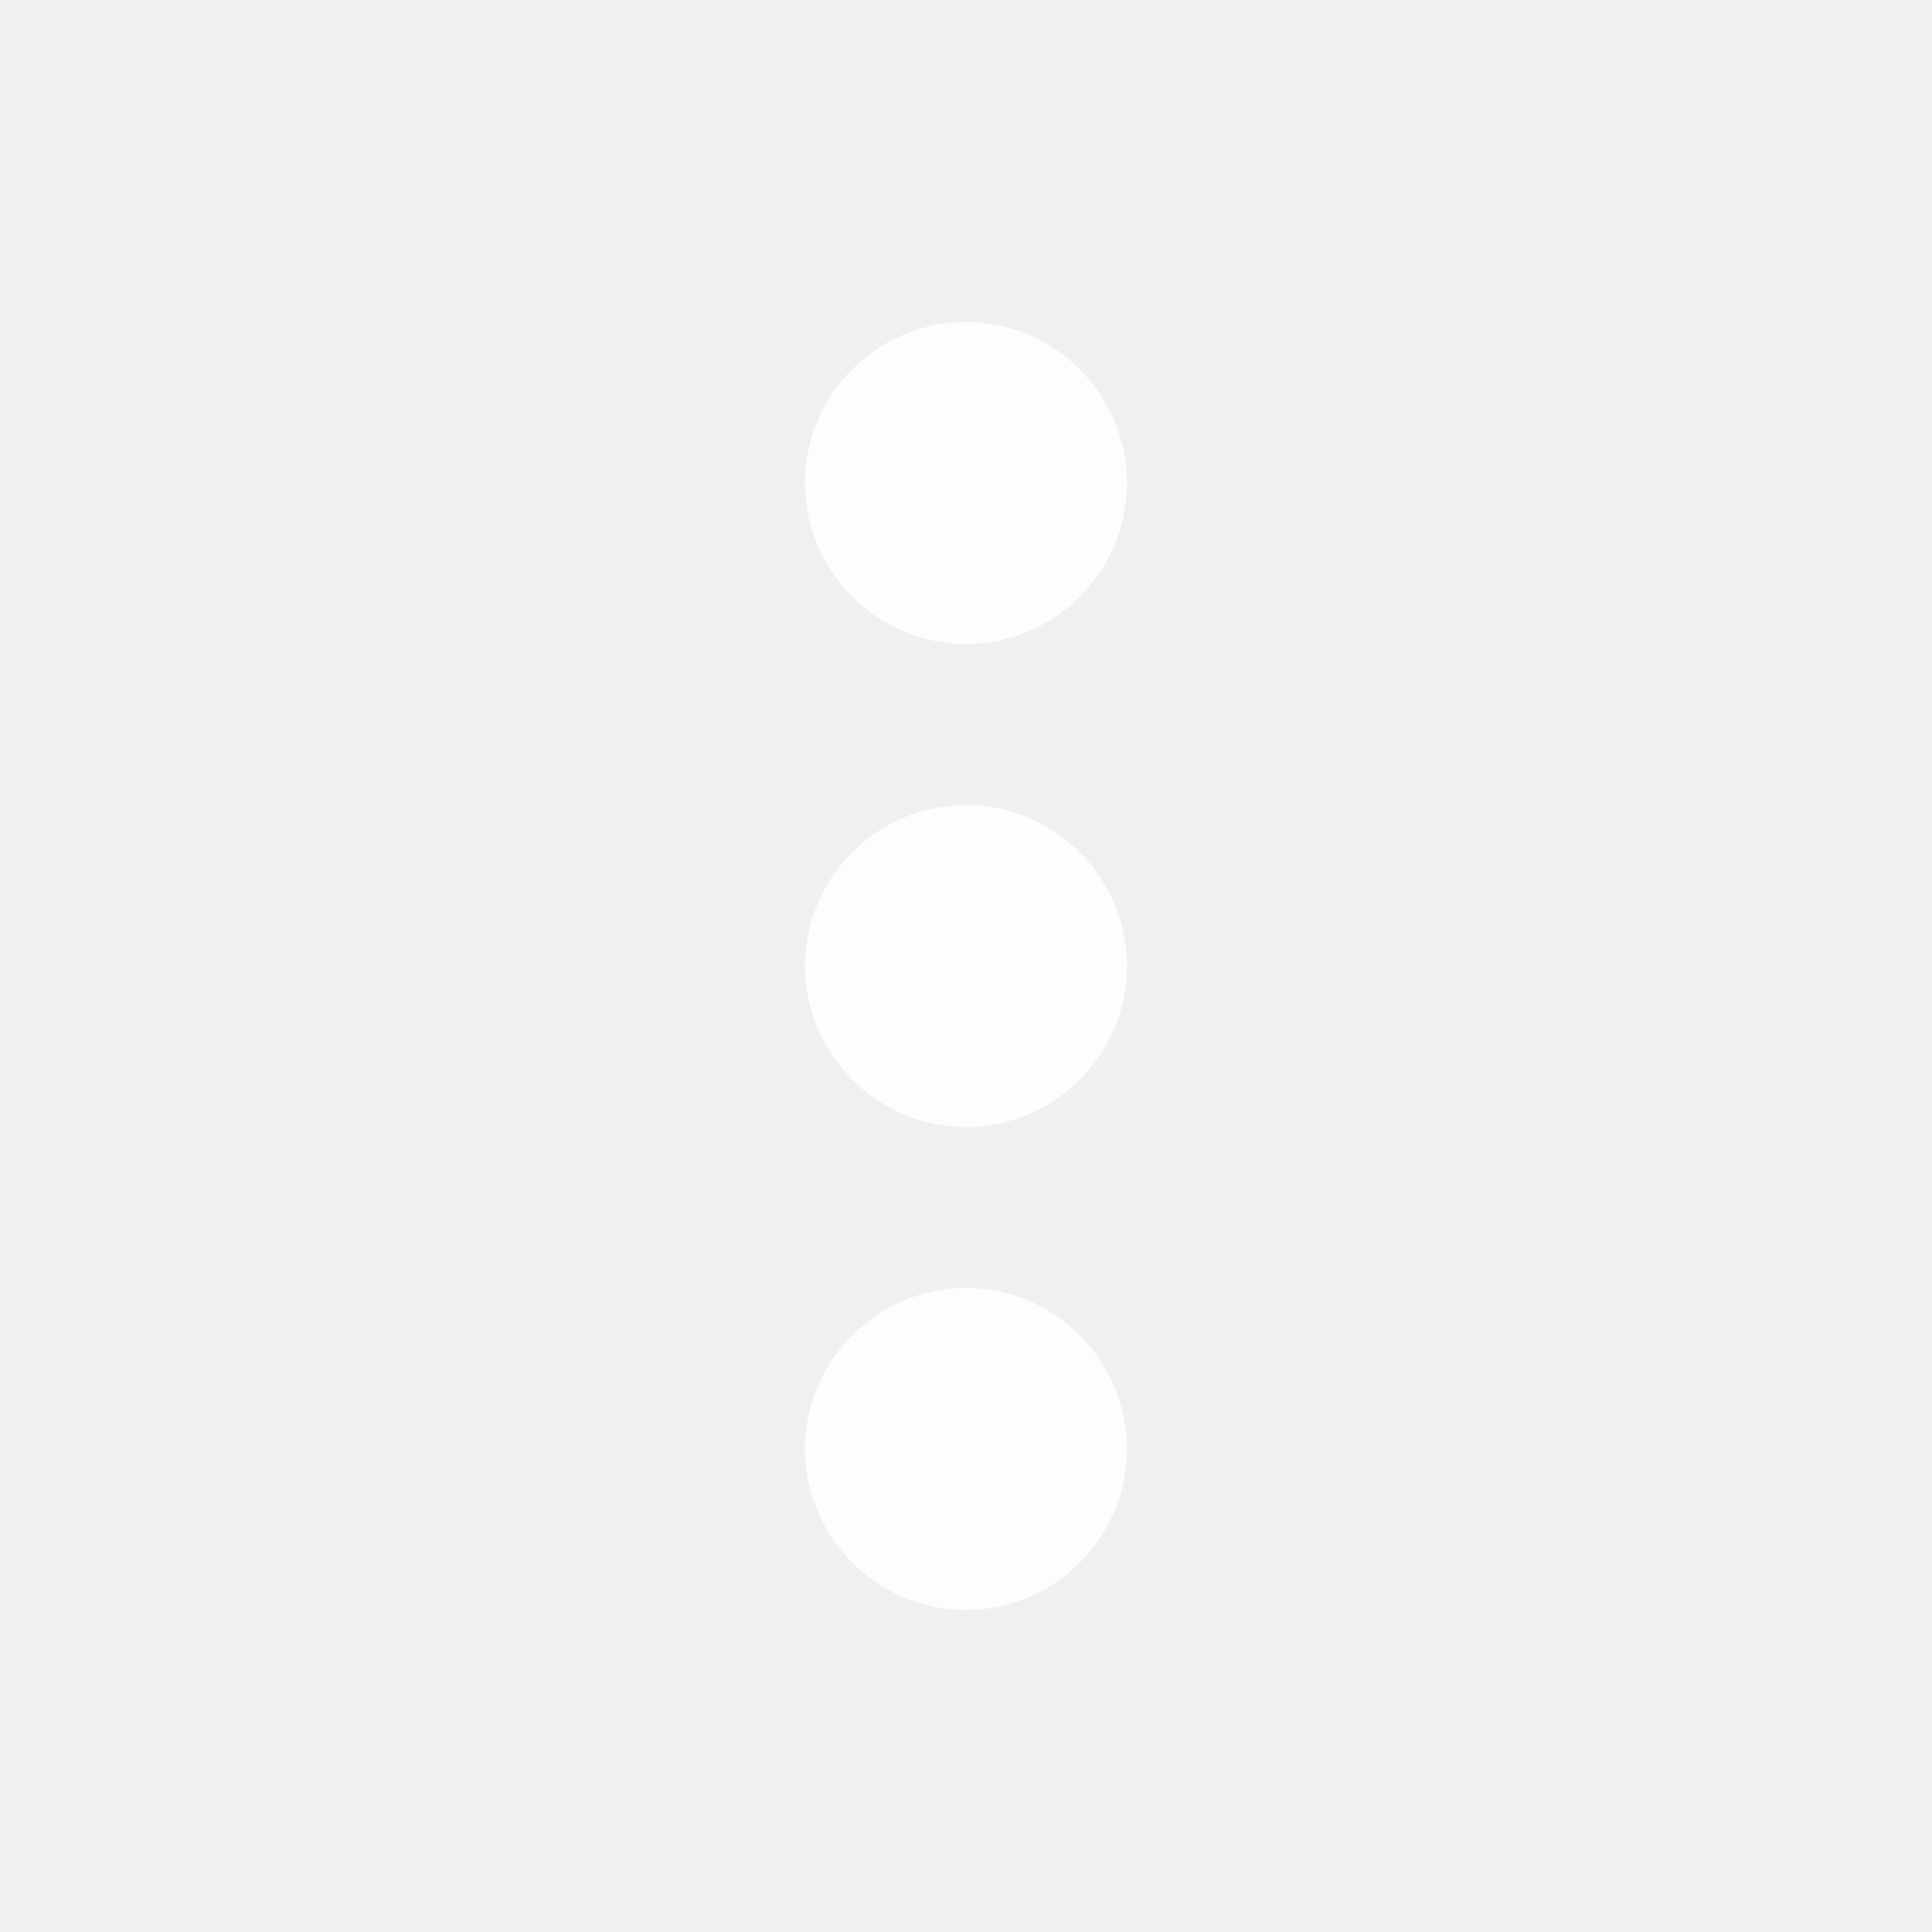
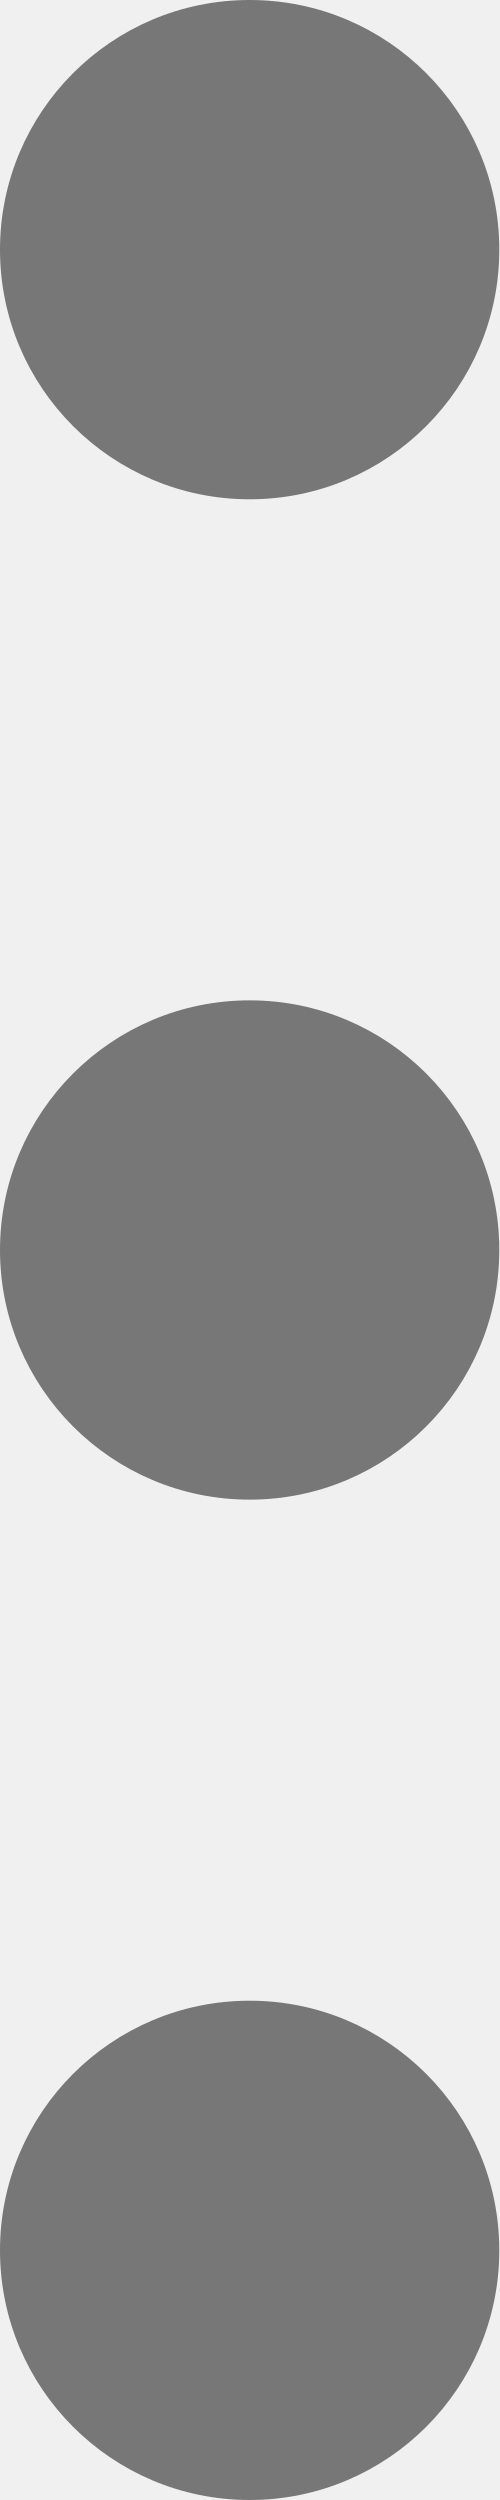
- <svg xmlns="http://www.w3.org/2000/svg" width="24" height="24" viewBox="0 0 24 24">
-   <path d="M12 8c1.1 0 2-.9 2-2s-.9-2-2-2-2 .9-2 2 .9 2 2 2zm0 2c-1.1 0-2 .9-2 2s.9 2 2 2 2-.9 2-2-.9-2-2-2zm0 6c-1.1 0-2 .9-2 2s.9 2 2 2 2-.9 2-2-.9-2-2-2z" fill="white" fill-opacity="0.87" />
+ <svg xmlns="http://www.w3.org/2000/svg" id="Layer_1" data-name="Layer 1" viewBox="0 0 56.6 283.4">
+   <defs>
+     <style>.cls-1{fill:#777;}</style>
+   </defs>
+   <path class="cls-1" d="M28.3,226.8A28.3,28.3,0,1,1,0,255.1,28.3,28.3,0,0,1,28.3,226.8Zm0-113.4A28.3,28.3,0,1,1,0,141.7,28.3,28.3,0,0,1,28.3,113.4ZM28.3,0A28.3,28.3,0,1,1,0,28.3,28.3,28.3,0,0,1,28.3,0Z" />
</svg>
